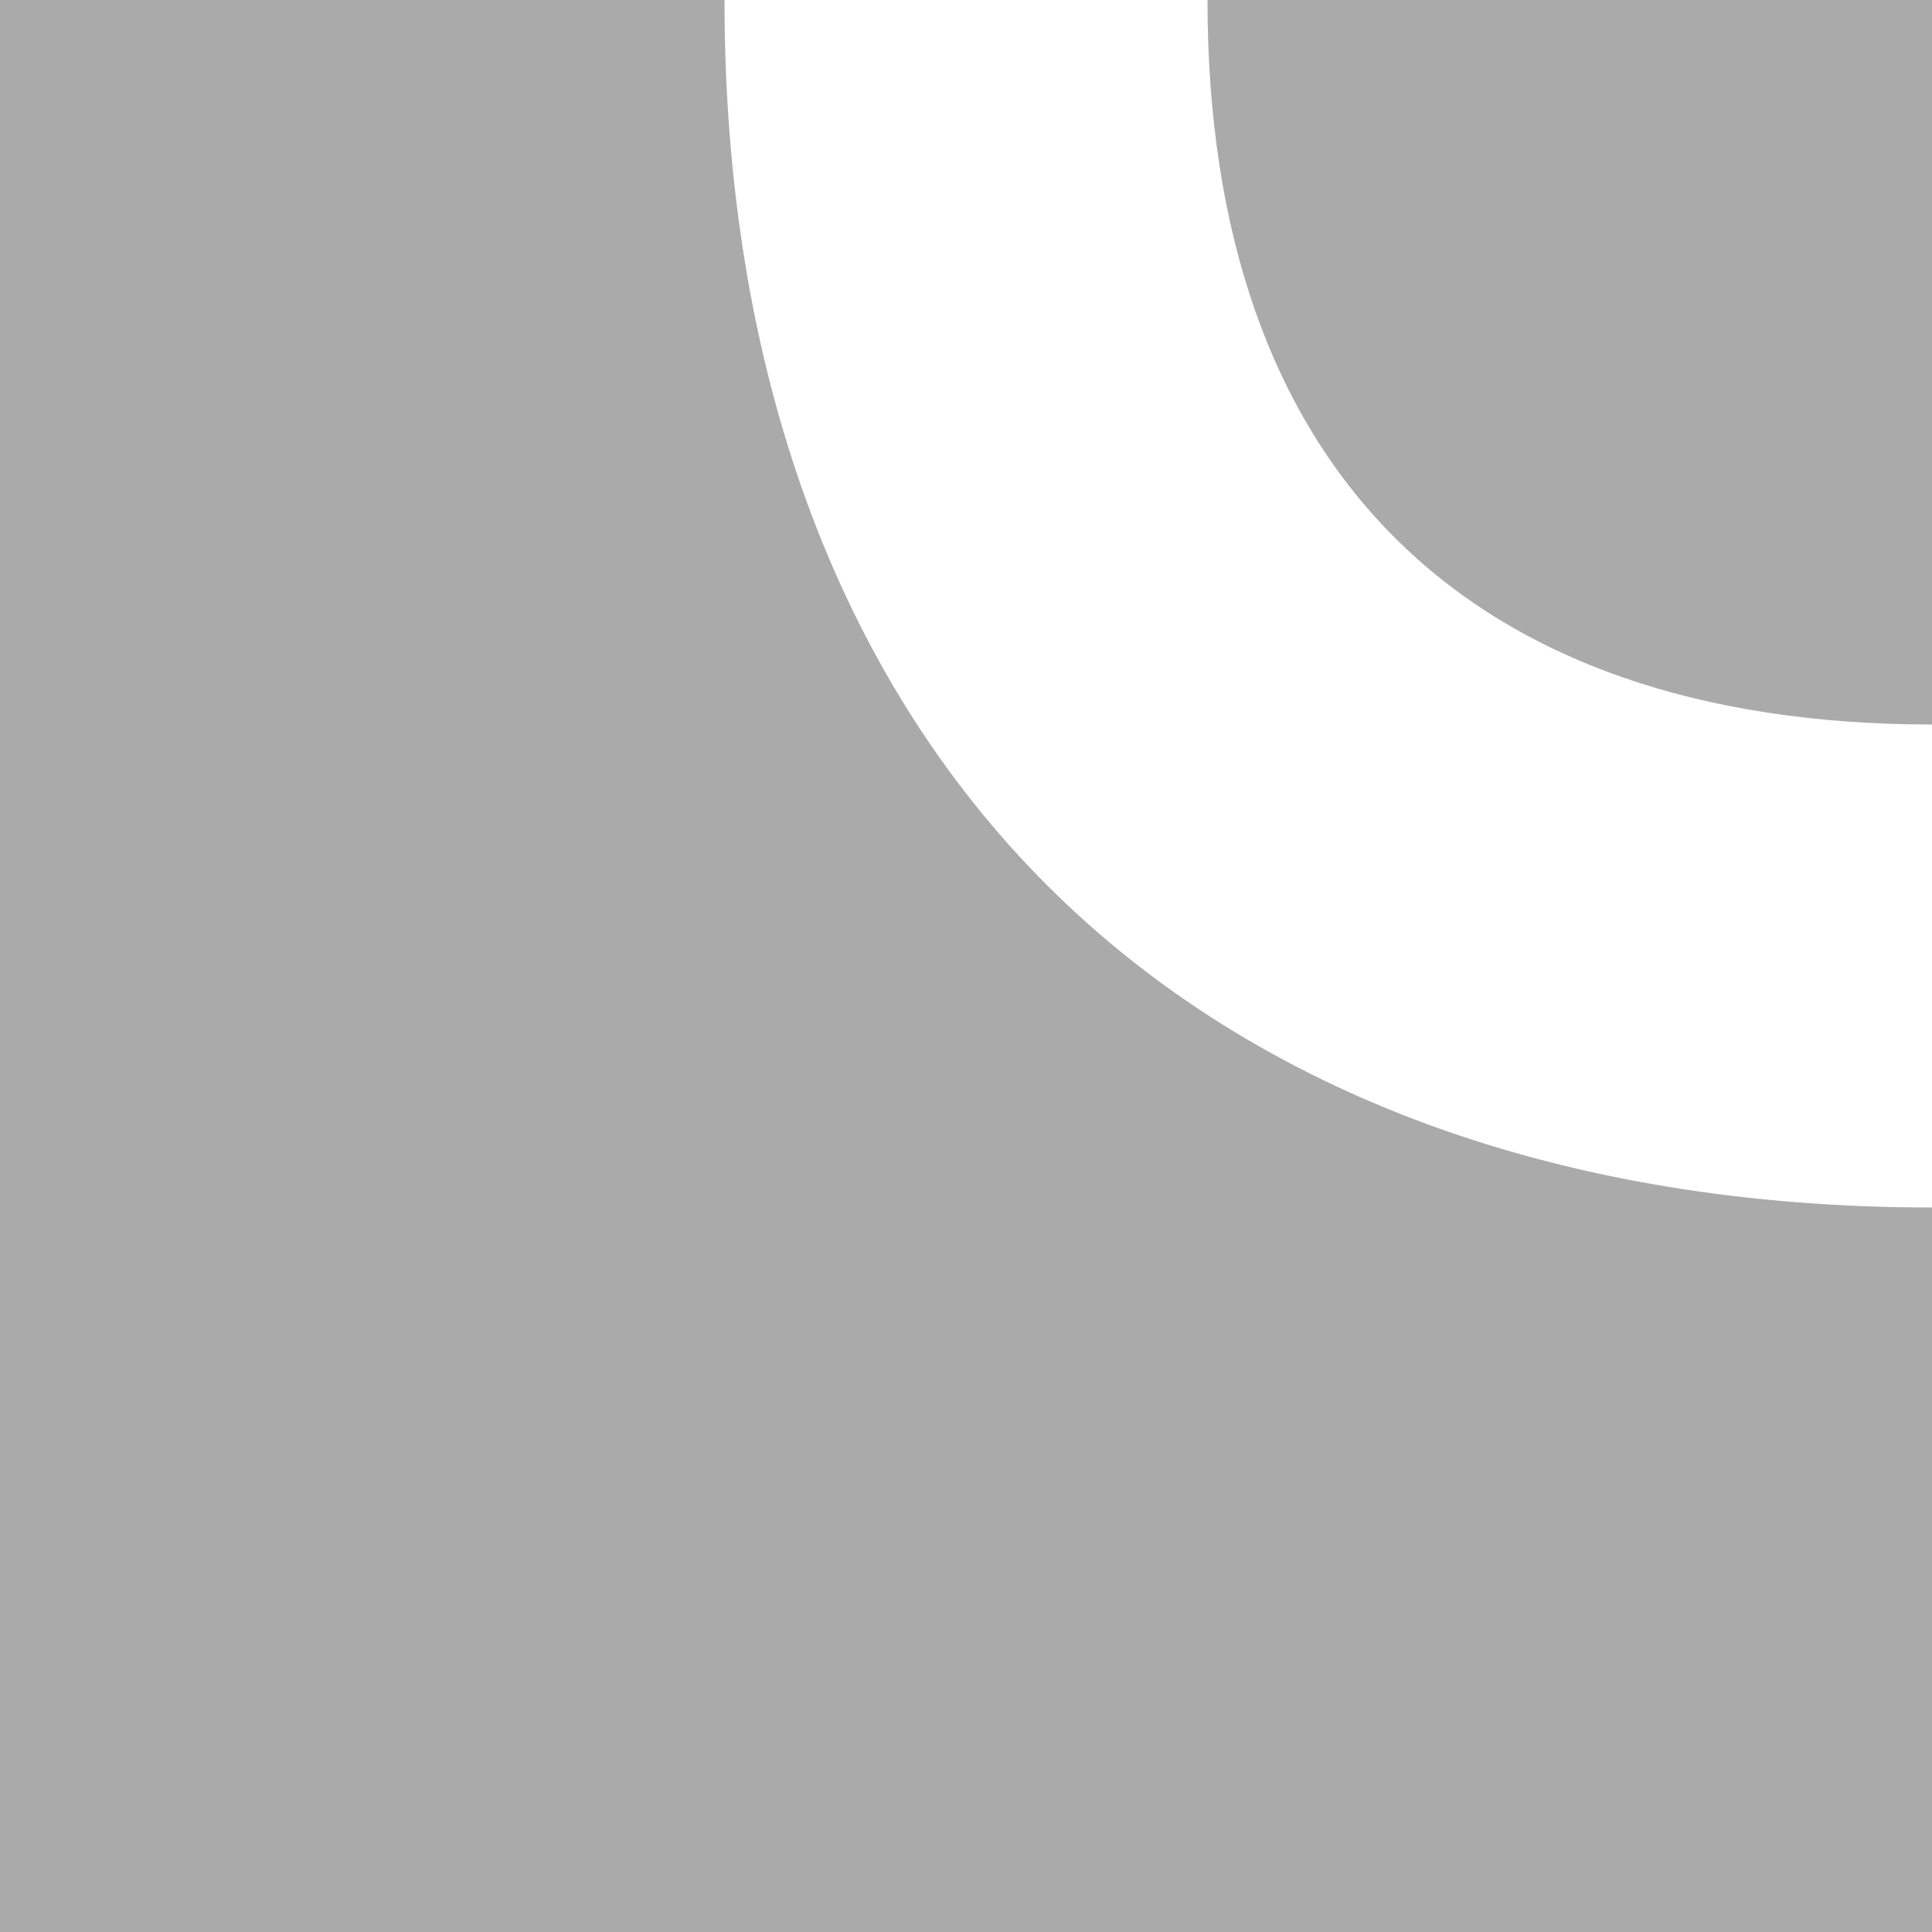
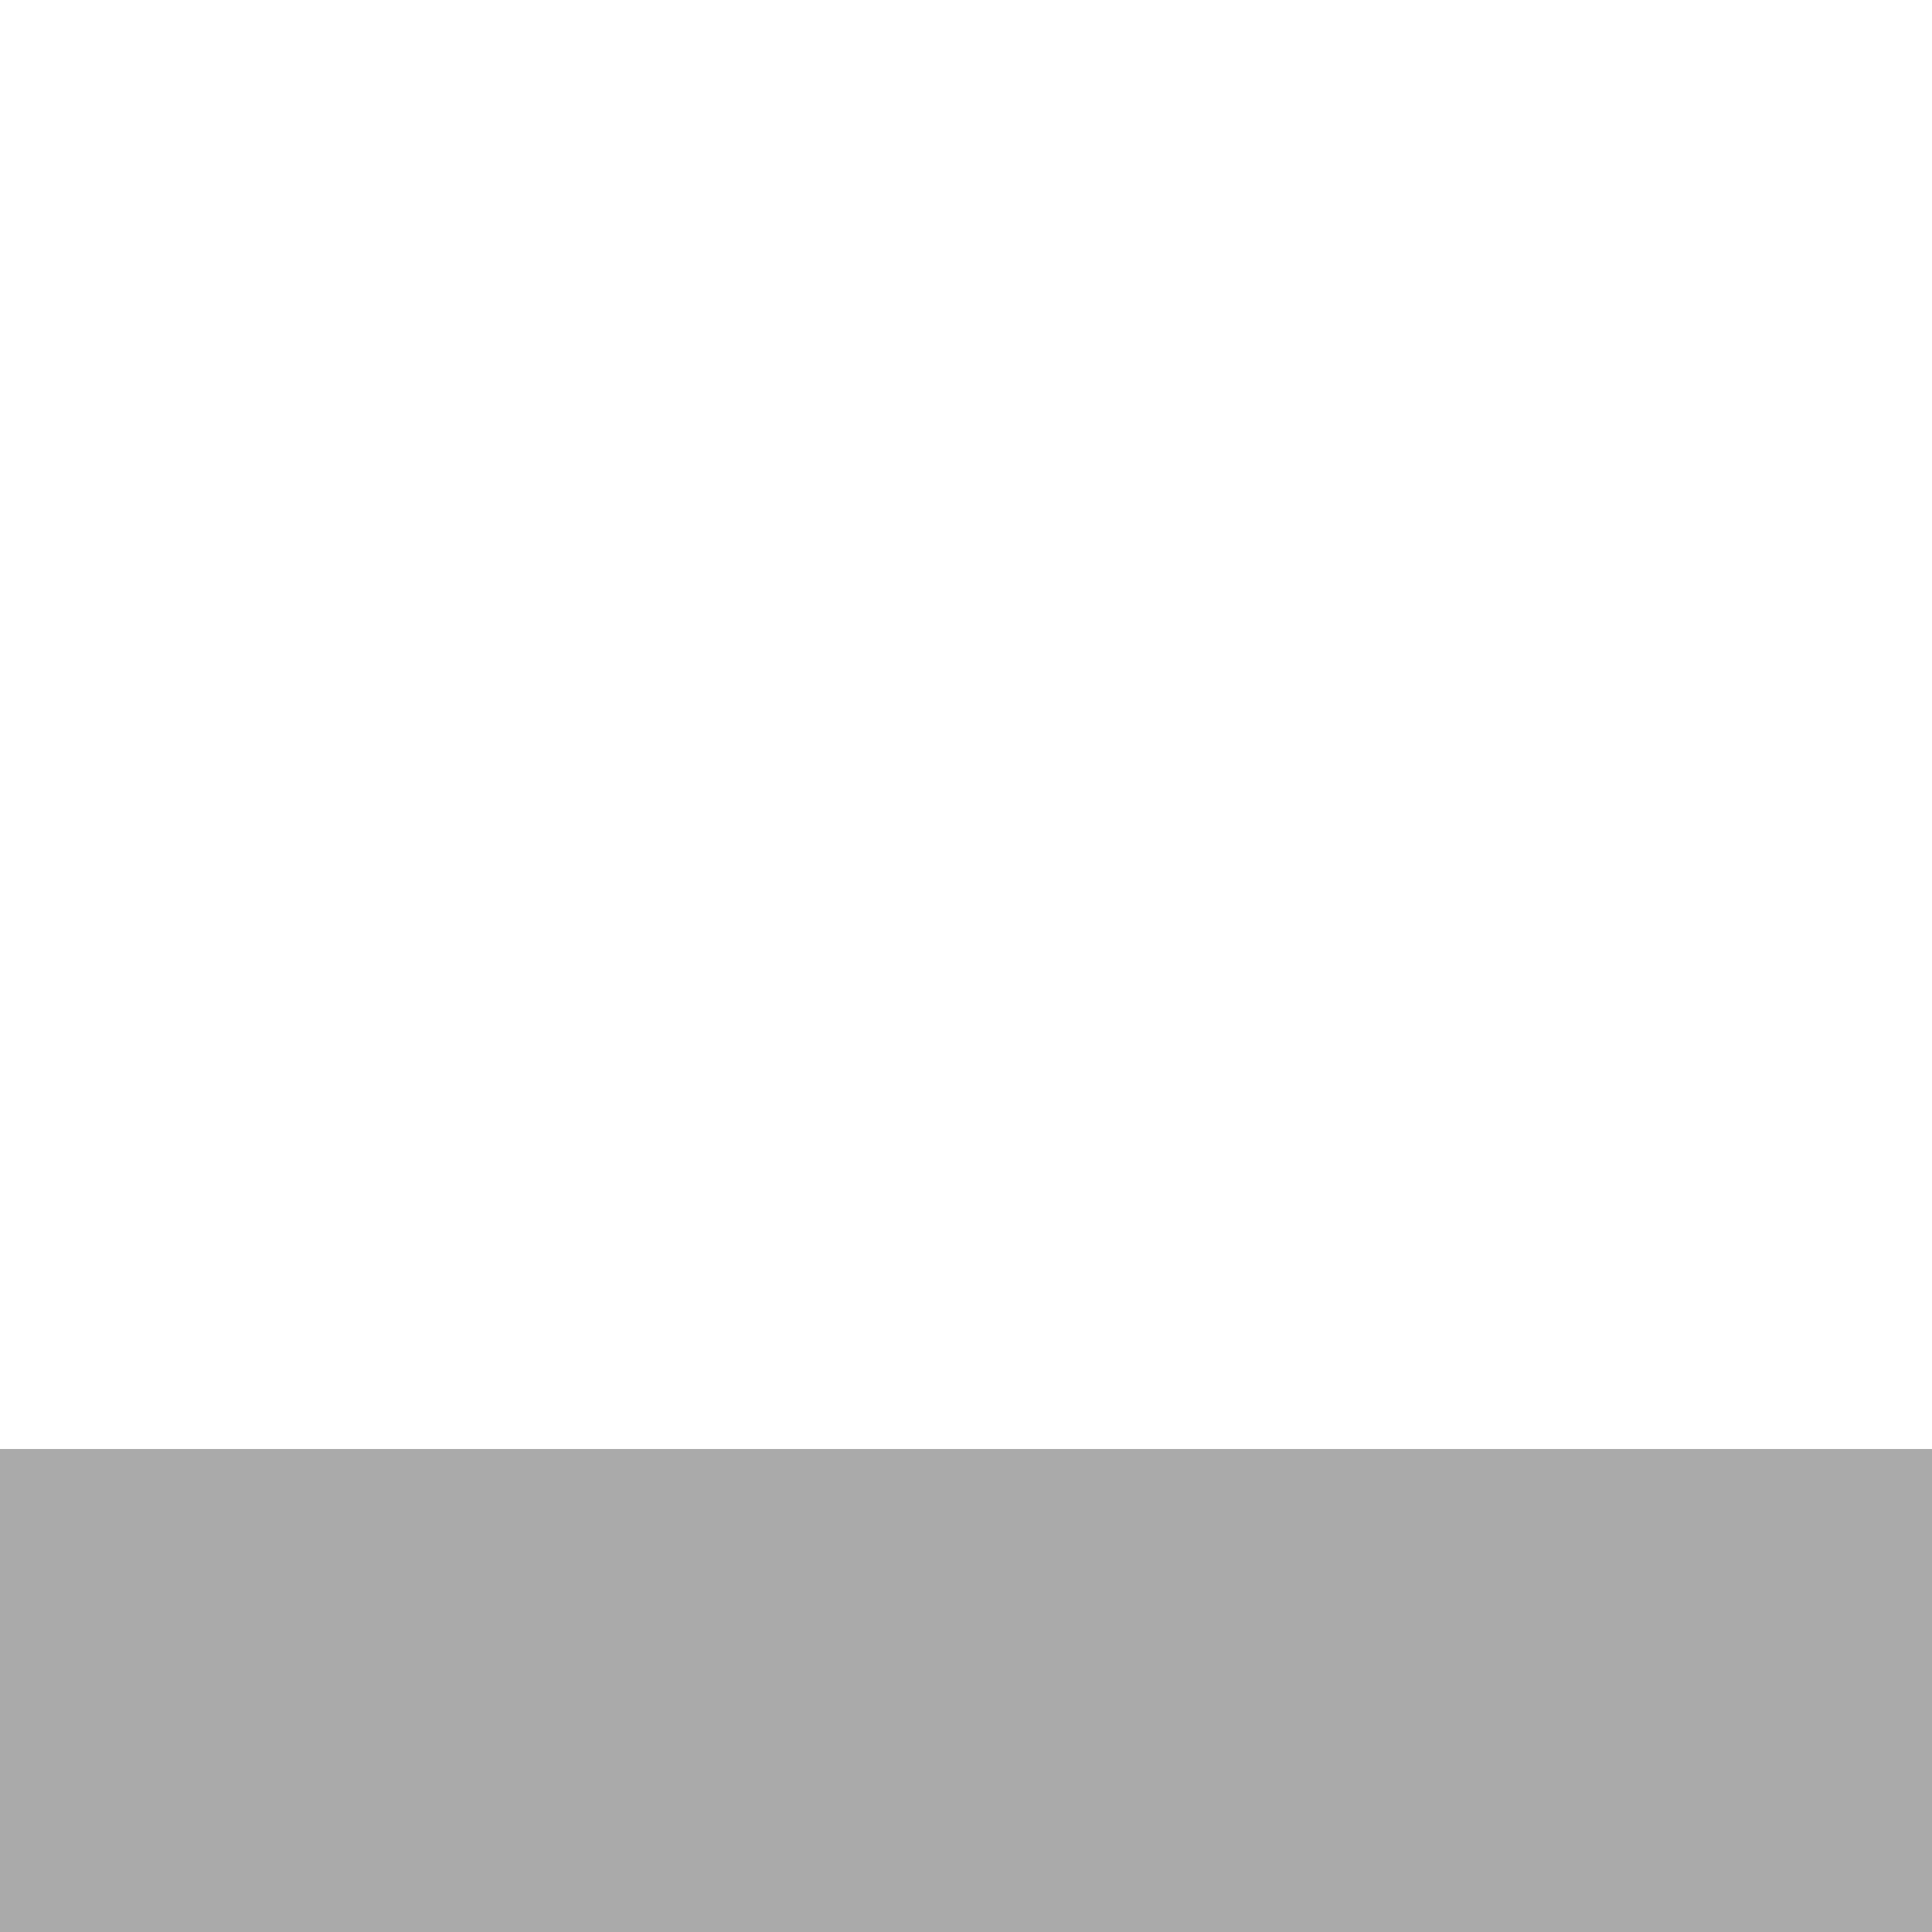
<svg xmlns="http://www.w3.org/2000/svg" version="1.1" id="layer1" x="0px" y="0px" viewBox="0 0 200 200" enable-background="new 0 0 200 200" xml:space="preserve">
  <g>
    <rect class="color1" fill="#AAAAAA" width="200" height="200" />
-     <path class="color0" fill="#FFFFFF" d="M124.999,0H106.25H100H75c0,38.106,11.542,69.79,33.375,91.625  C130.21,113.459,161.894,125,200,125v-24.999V93.75V75.001C151.637,75.001,124.999,48.365,124.999,0z" />
+     <rect class="color0" fill="#FFFFFF" width="200" height="150" />
  </g>
</svg>
